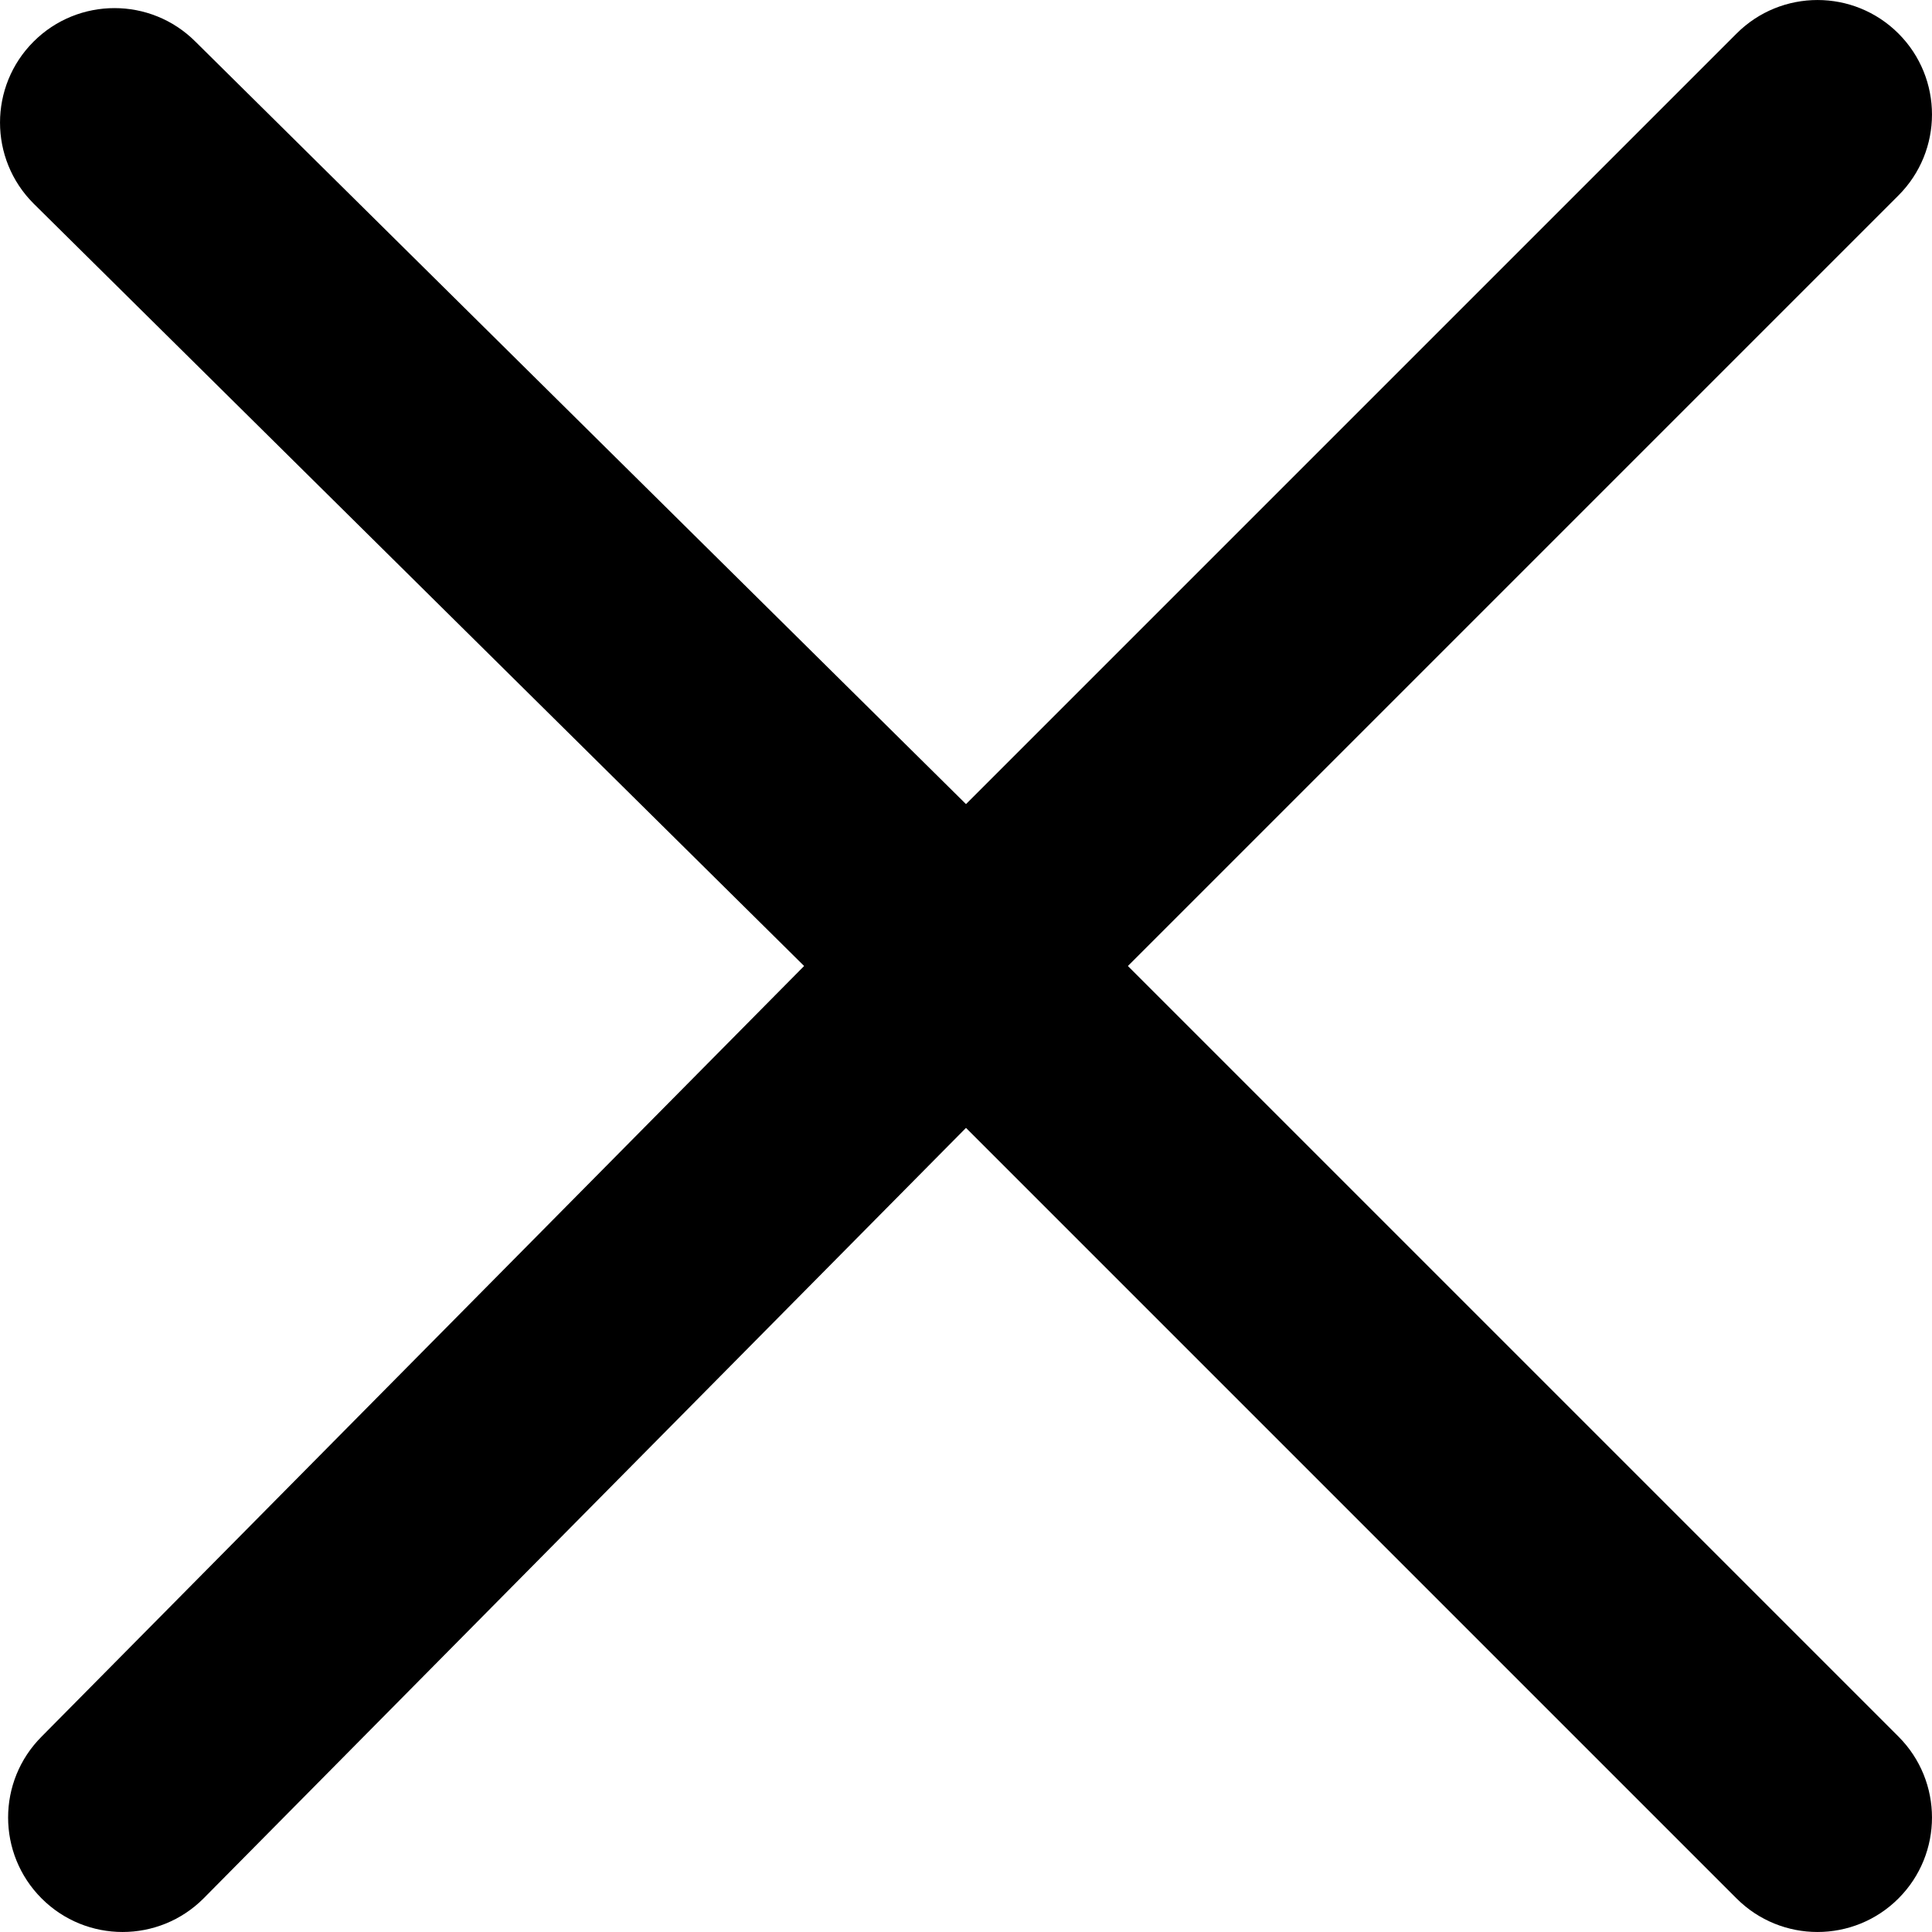
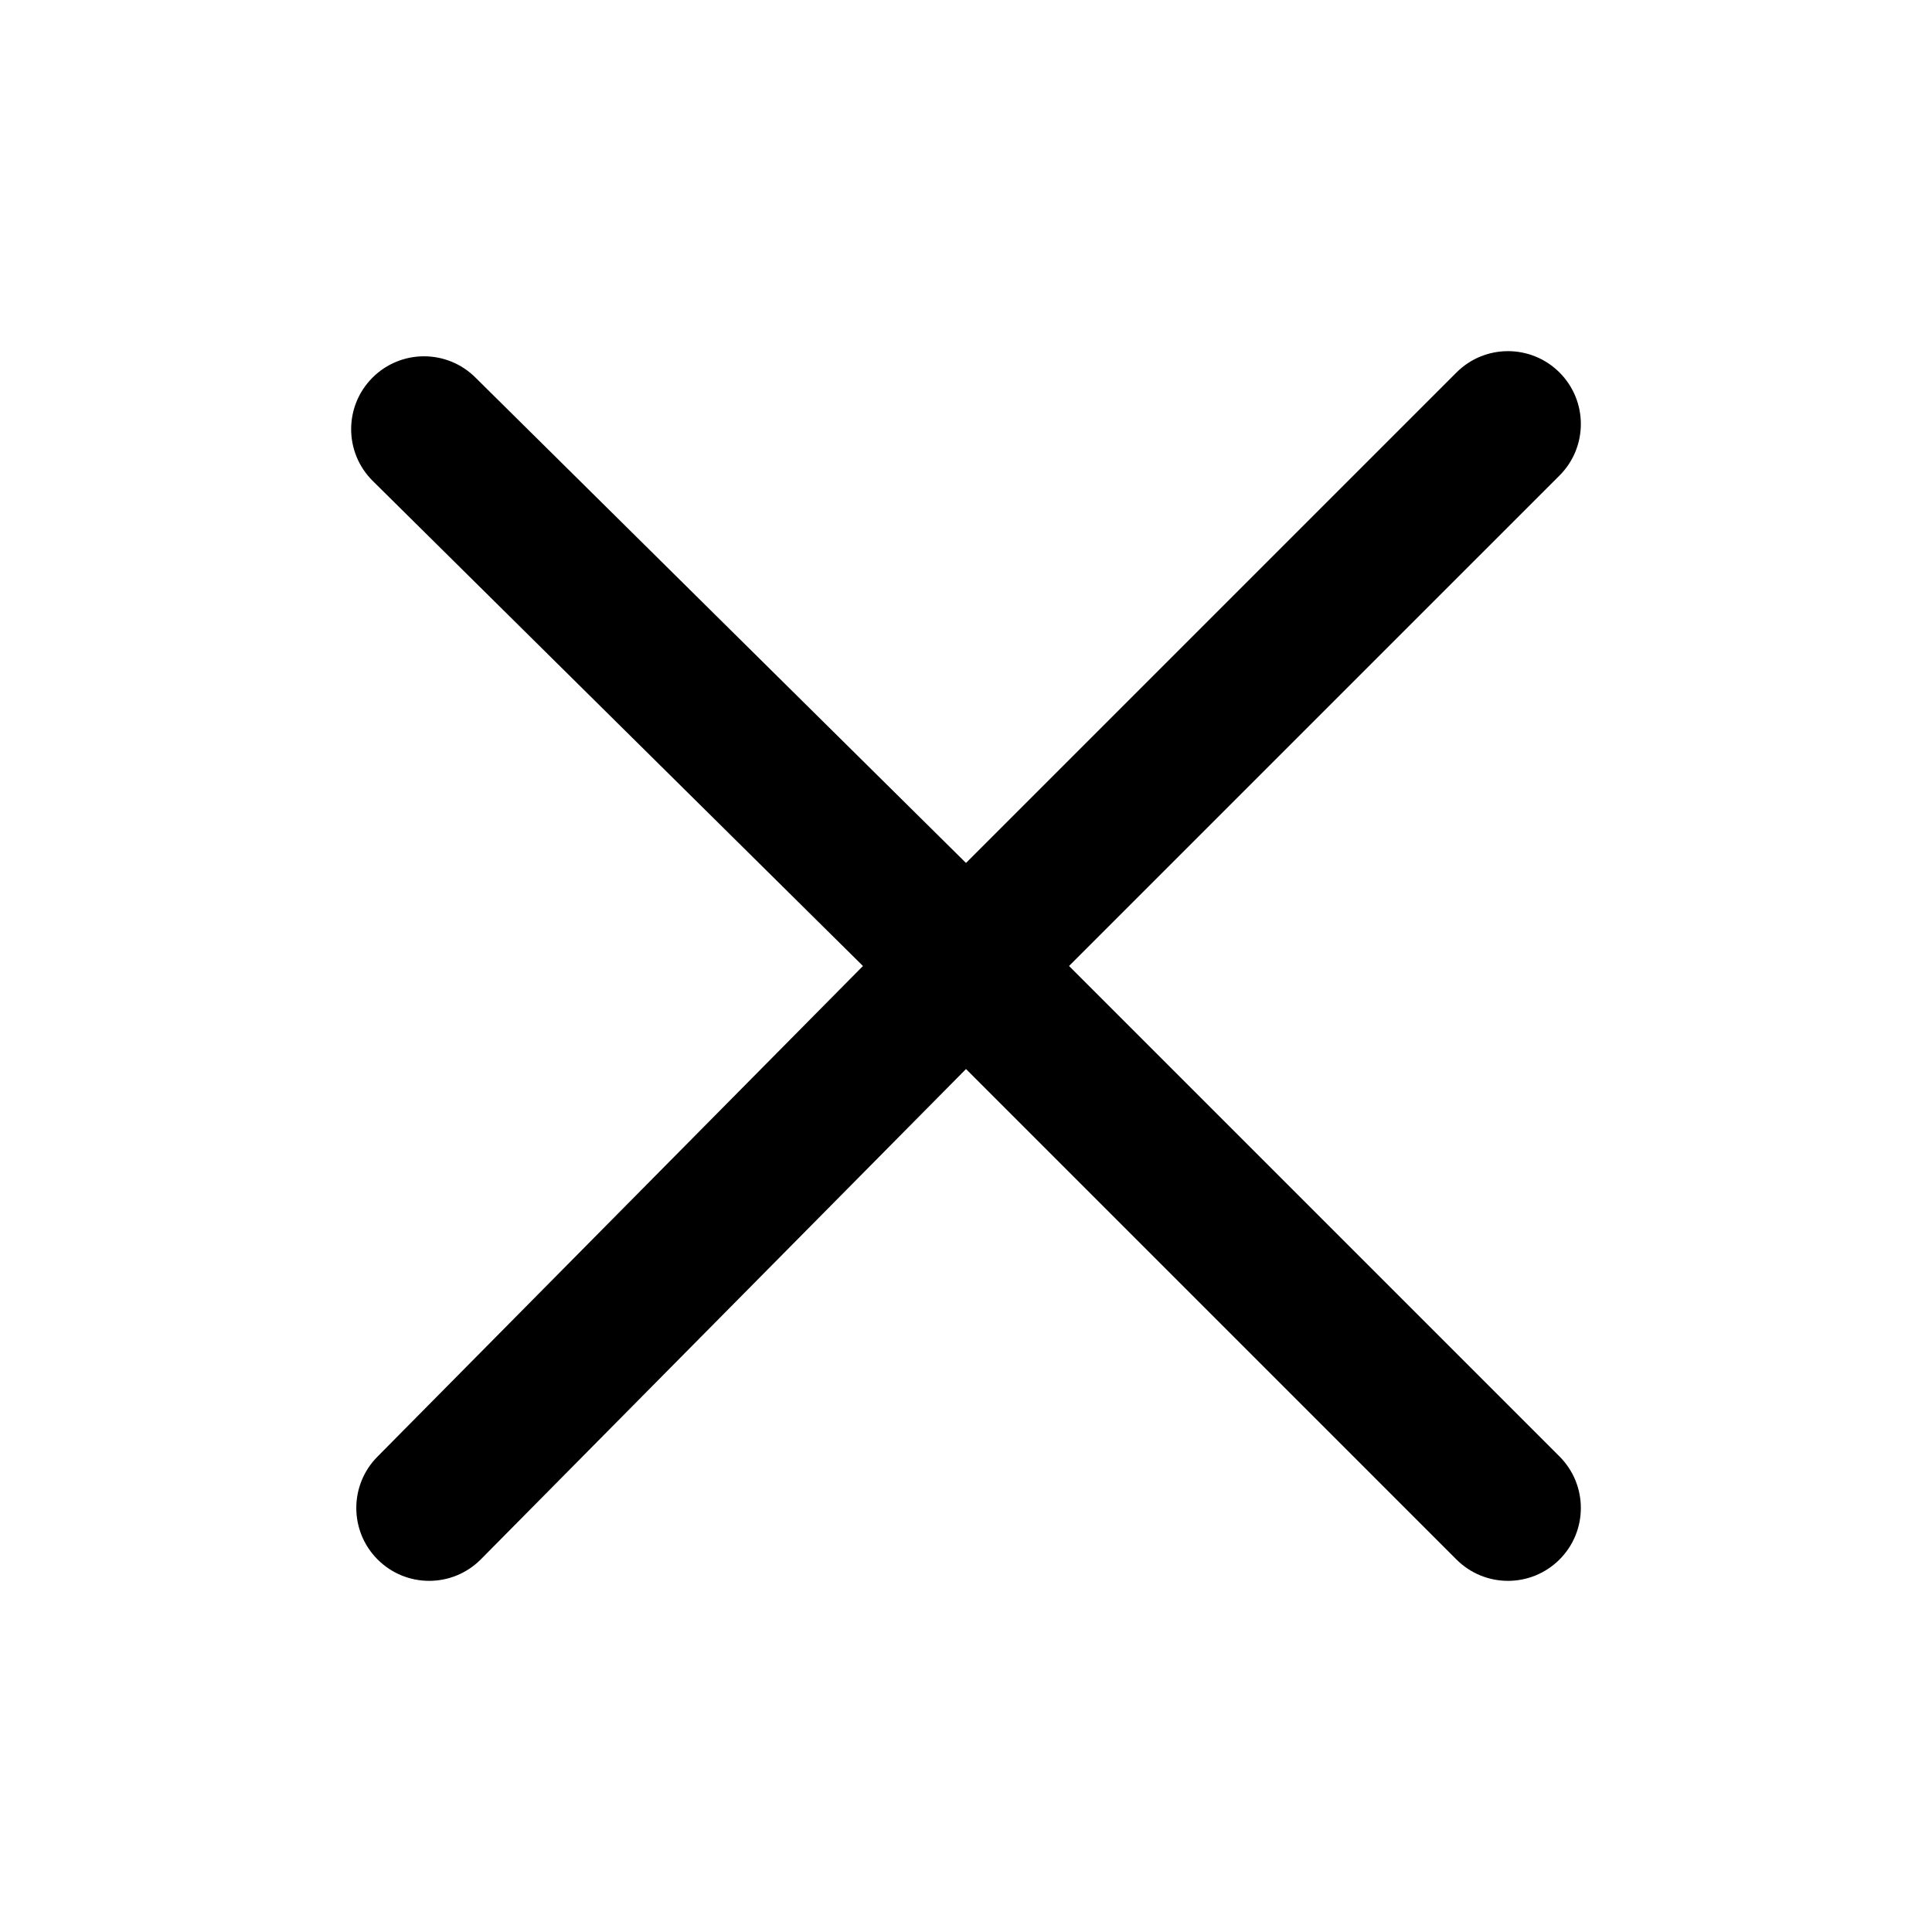
- <svg xmlns="http://www.w3.org/2000/svg" class="icon" width="128px" height="128.00px" viewBox="0 0 1024 1024" version="1.1">
-   <path d="M597.802 512l408.42-408.42a57.488 57.488 0 1 0-85.802-85.802L512 426.198 103.58 22.068a57.488 57.488 0 0 0-85.802 85.802L426.198 512l-404.13 408.42a57.488 57.488 0 0 0 85.802 85.802L512 597.802l408.42 408.42a57.488 57.488 0 1 0 85.802-85.802z" />
+ <svg xmlns="http://www.w3.org/2000/svg" t="1749547443289" class="icon" viewBox="0 0 1024 1024" version="1.1" p-id="1485" width="128" height="128">
+   <path d="M566.613 512l259.959-259.959a36.591 36.591 0 1 0-54.613-54.613L512 457.387 252.041 200.158a36.591 36.591 0 0 0-54.613 54.613L457.387 512l-257.229 259.959a36.591 36.591 0 0 0 54.613 54.613L512 566.613l259.959 259.959a36.591 36.591 0 1 0 54.613-54.613z" p-id="1486" />
</svg>
